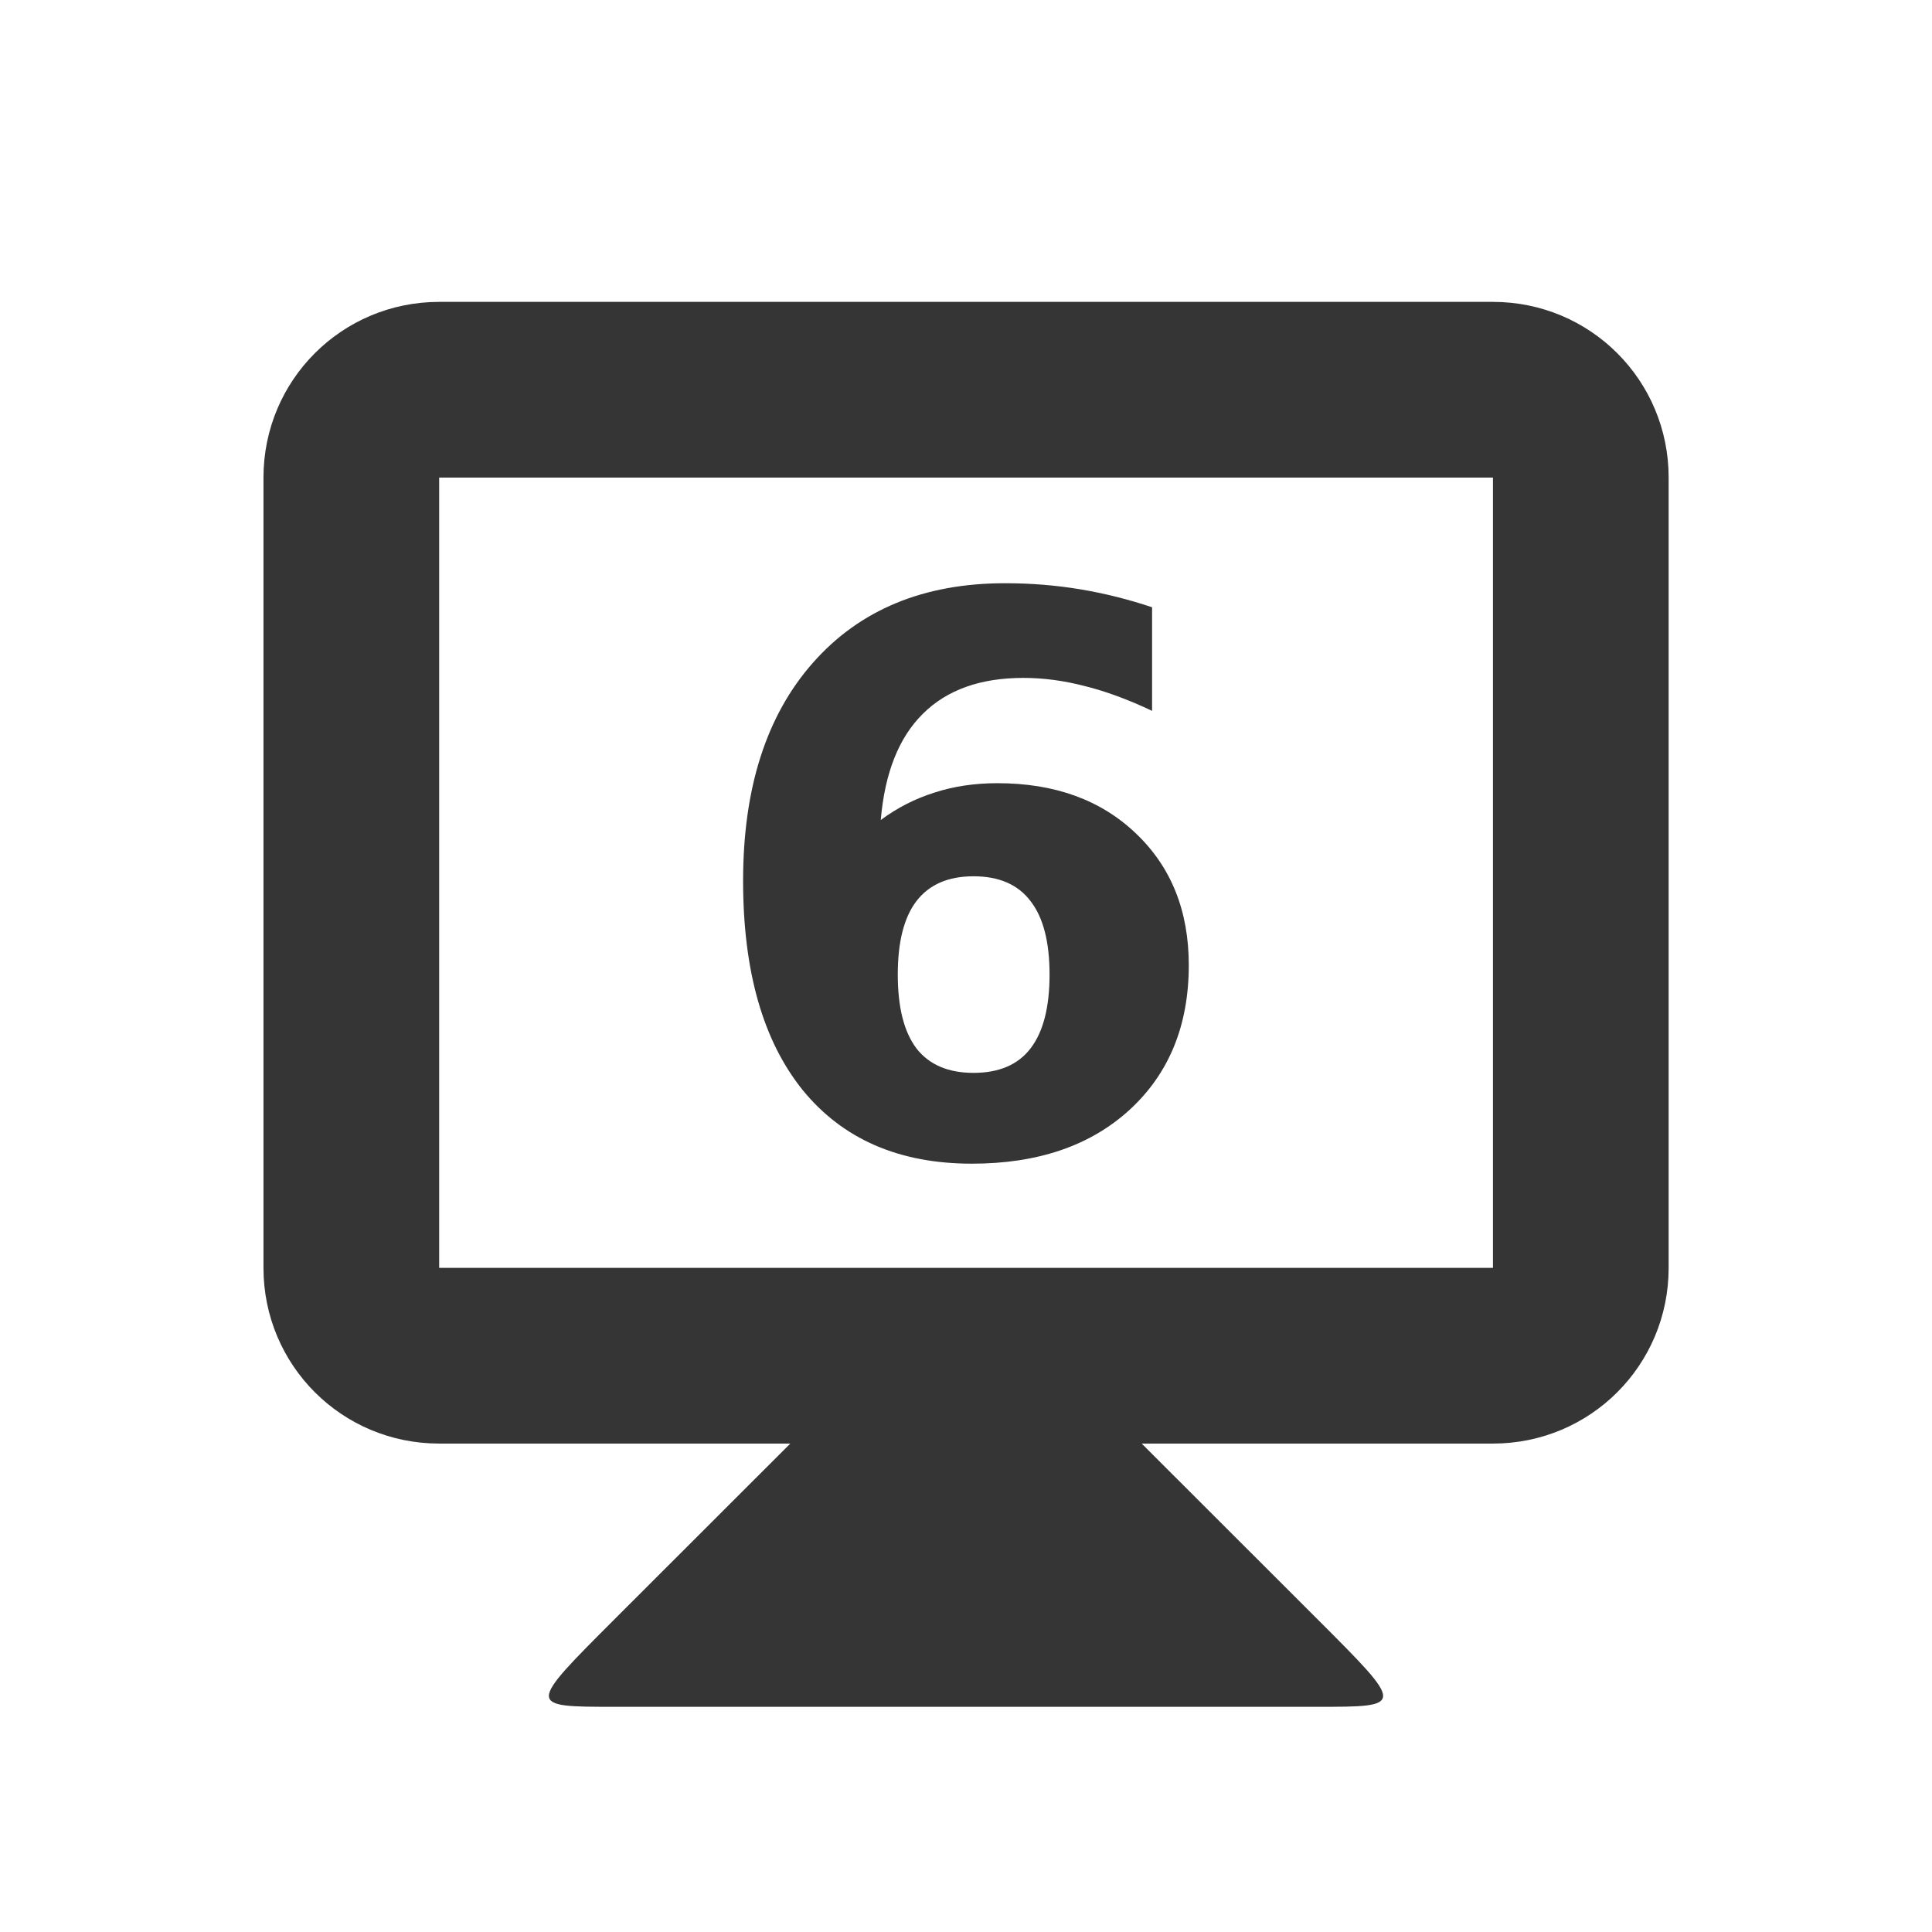
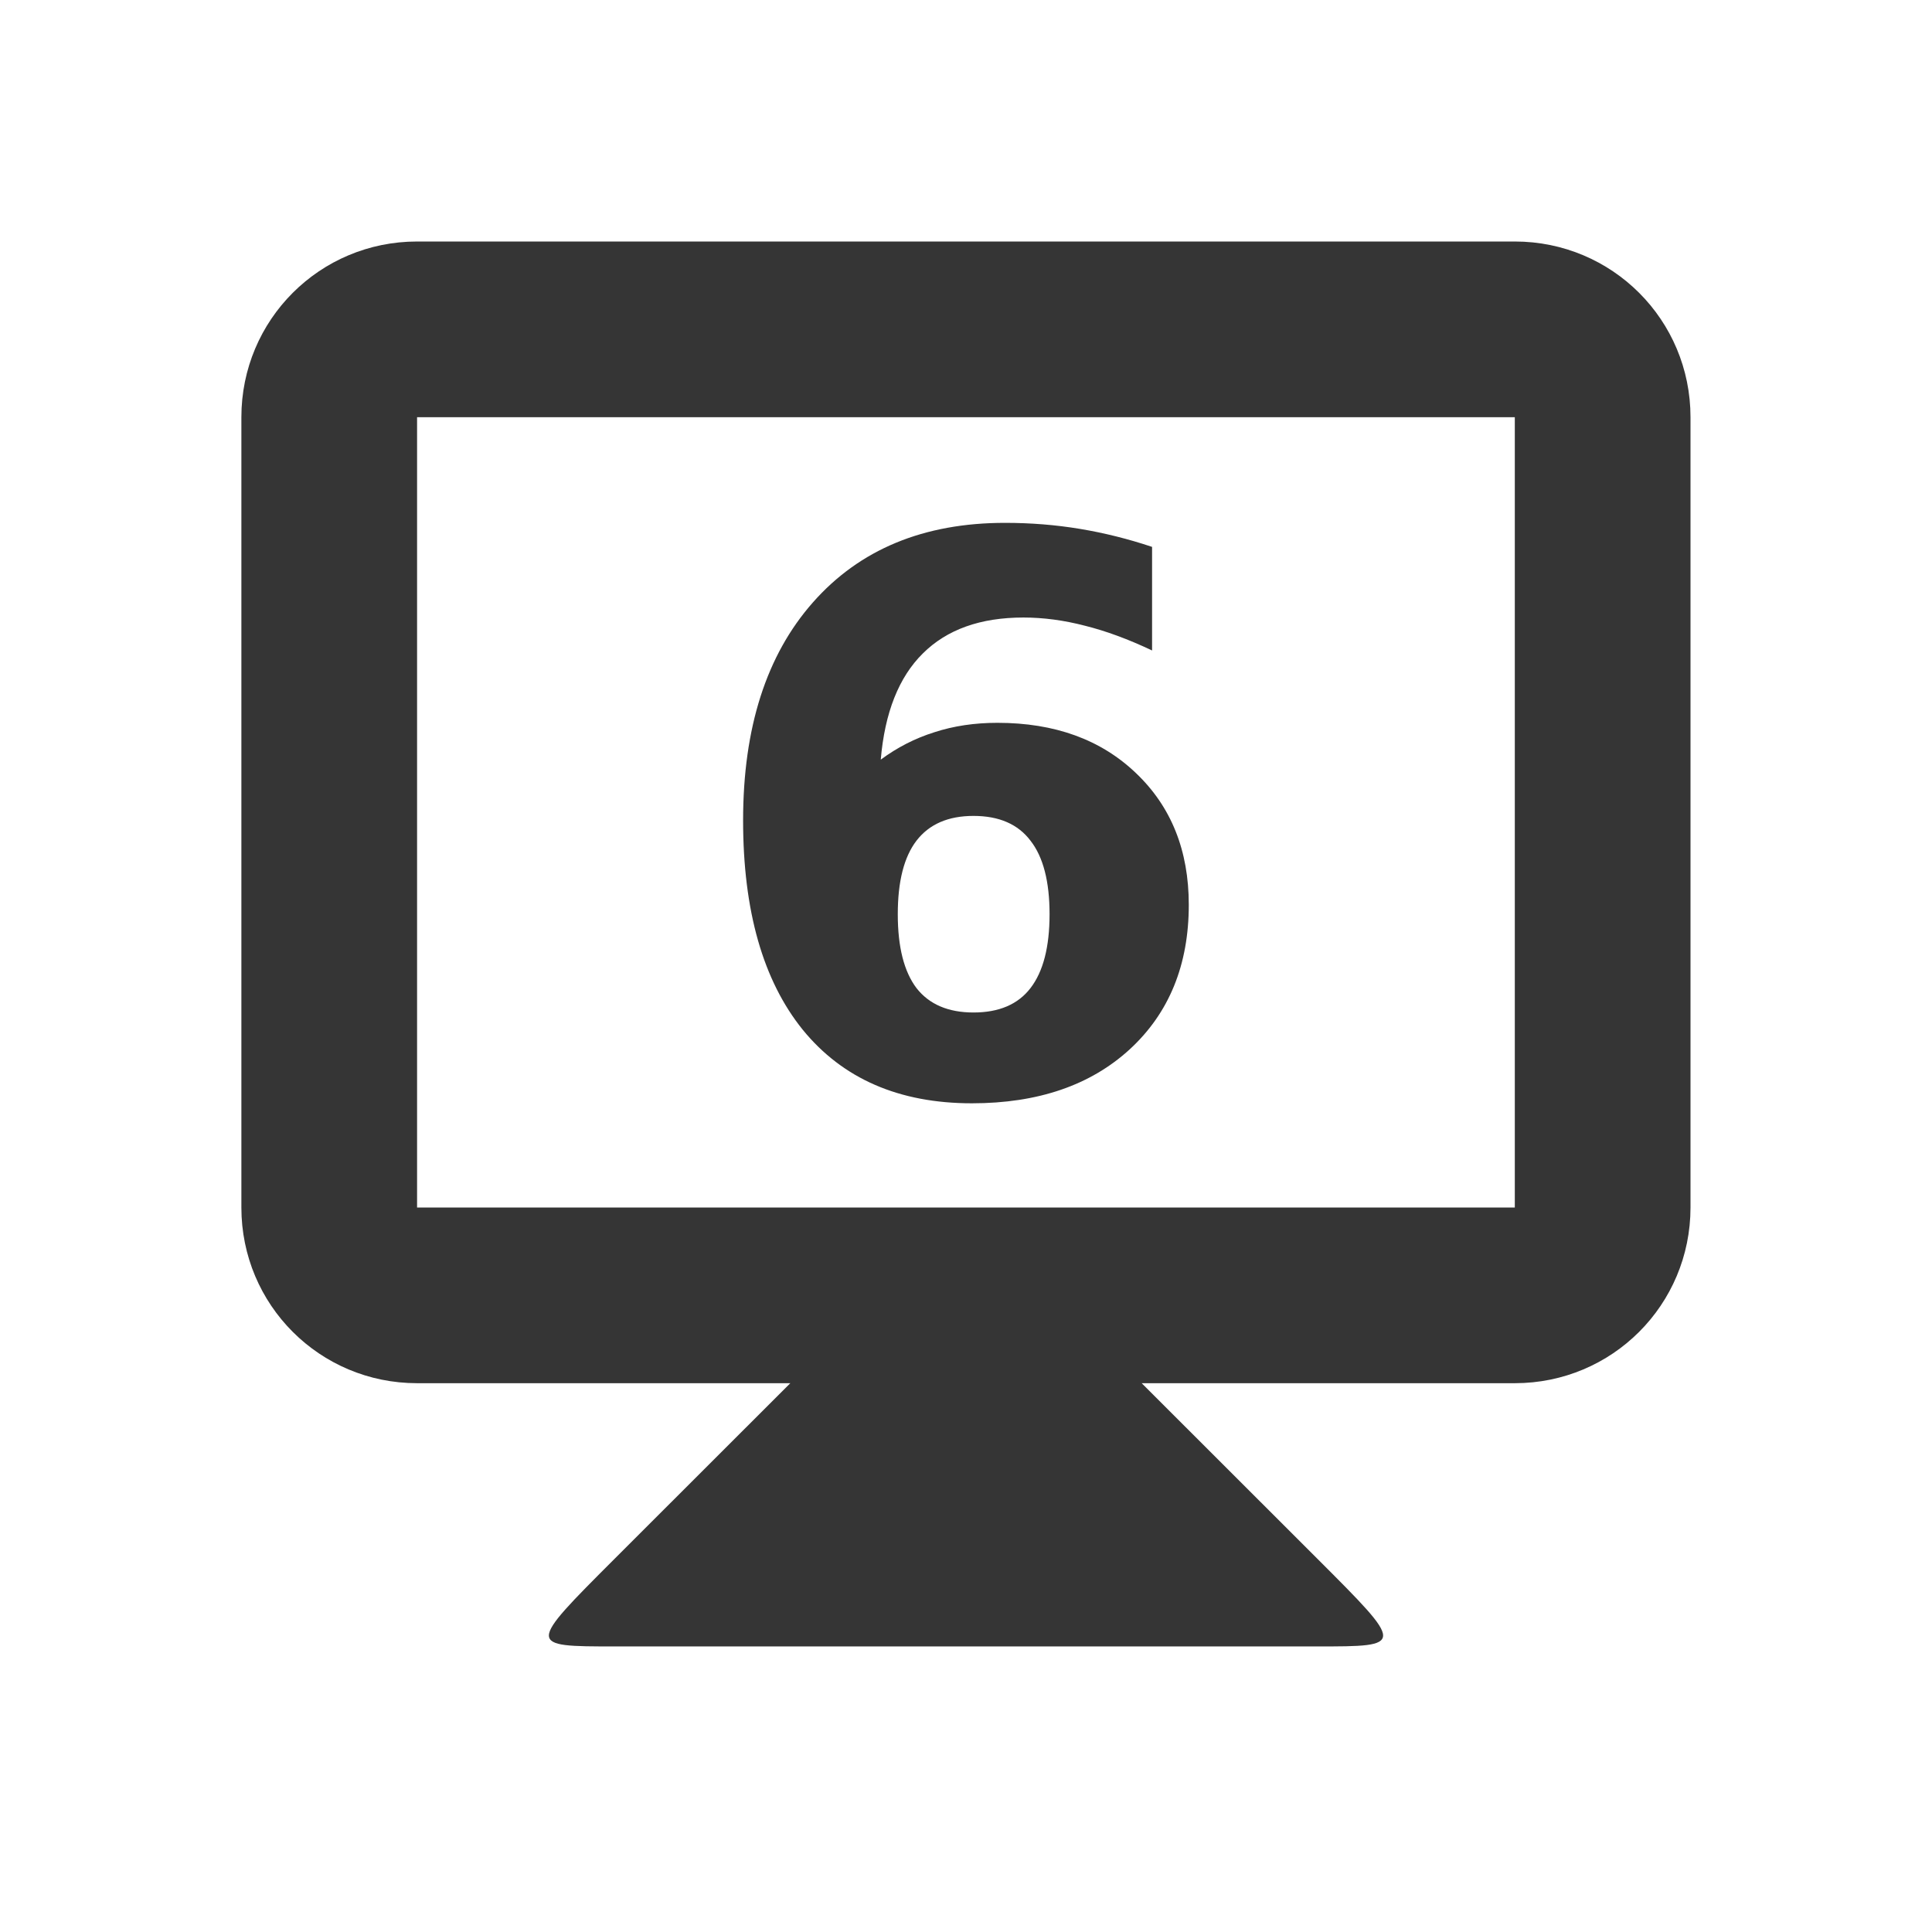
<svg xmlns="http://www.w3.org/2000/svg" width="16" height="16" id="svg2" version="1.1">
  <defs id="defs4" />
-   <g id="layer1" transform="translate(0,-1036.544)">
+   <g id="layer1" transform="translate(0,-1037.044)">"&gt;
    <path style="fill:#353535;fill-opacity:1;stroke:none" d="m 6.546,1048.498 -1.455,1.454 c -0.727,0.727 -0.727,0.727 0,0.727 l 5.818,0 c 0.727,0 0.727,0 0,-0.727 l -1.455,-1.454 0,-0.727 -2.909,0 z" id="path3838" />
-     <path style="fill:#353535;fill-opacity:1;stroke:none" d="m 3.637,1039.044 c -0.806,0 -1.455,0.649 -1.455,1.455 l 0,6.545 c 0,0.806 0.649,1.455 1.455,1.455 l 8.727,0 c 0.806,0 1.455,-0.649 1.455,-1.455 l 0,-6.545 c 0,-0.806 -0.649,-1.455 -1.455,-1.455 l -8.727,0 z m 0,1.455 8.727,0 0,6.545 -8.727,0 0,-6.545 z" id="rect3831" />
+     <path style="fill:#353535;fill-opacity:1;stroke:none" d="m 3.454,1039.044 c -0.806,0 -1.455,0.649 -1.455,1.455 l 0,6.545 c 0,0.806 0.649,1.455 1.455,1.455 l 9.091,0 c 0.806,0 1.455,-0.649 1.455,-1.455 l 0,-6.545 c 0,-0.806 -0.649,-1.455 -1.455,-1.455 z m 0,1.455 9.091,0 0,6.545 -9.091,0 z" id="rect3831" />
    <g style="font-style:normal;font-variant:normal;font-weight:bold;font-stretch:normal;font-size:5.864px;line-height:125%;font-family:opensans;-inkscape-font-specification:'opensans Bold';letter-spacing:0px;word-spacing:0px;text-anchor:middle;fill:#353535;fill-opacity:1;stroke:none;stroke-width:1px;stroke-linecap:butt;stroke-linejoin:miter;stroke-opacity:1" id="text4141" transform="translate(-0.02796505,0)">
      <path d="m 8.09,1043.801 q -0.314,0 -0.472,0.205 -0.155,0.202 -0.155,0.609 0,0.407 0.155,0.612 0.158,0.202 0.472,0.202 0.317,0 0.472,-0.202 0.158,-0.205 0.158,-0.612 0,-0.407 -0.158,-0.609 -0.155,-0.205 -0.472,-0.205 z m 1.479,-2.228 0,0.858 q -0.295,-0.14 -0.556,-0.205 -0.261,-0.068 -0.51,-0.068 -0.534,0 -0.833,0.298 -0.298,0.295 -0.348,0.879 0.205,-0.152 0.444,-0.227 0.239,-0.078 0.522,-0.078 0.712,0 1.147,0.416 0.438,0.416 0.438,1.091 0,0.746 -0.488,1.196 -0.488,0.448 -1.308,0.448 -0.904,0 -1.401,-0.609 -0.494,-0.612 -0.494,-1.734 0,-1.15 0.578,-1.805 0.581,-0.659 1.591,-0.659 0.32,0 0.621,0.05 0.301,0.05 0.597,0.149 z" style="font-style:normal;font-variant:normal;font-weight:bold;font-stretch:normal;font-size:6.364px;font-family:opensans;-inkscape-font-specification:'opensans Bold';letter-spacing:-0.545" id="path4139" />
    </g>
  </g>
</svg>
